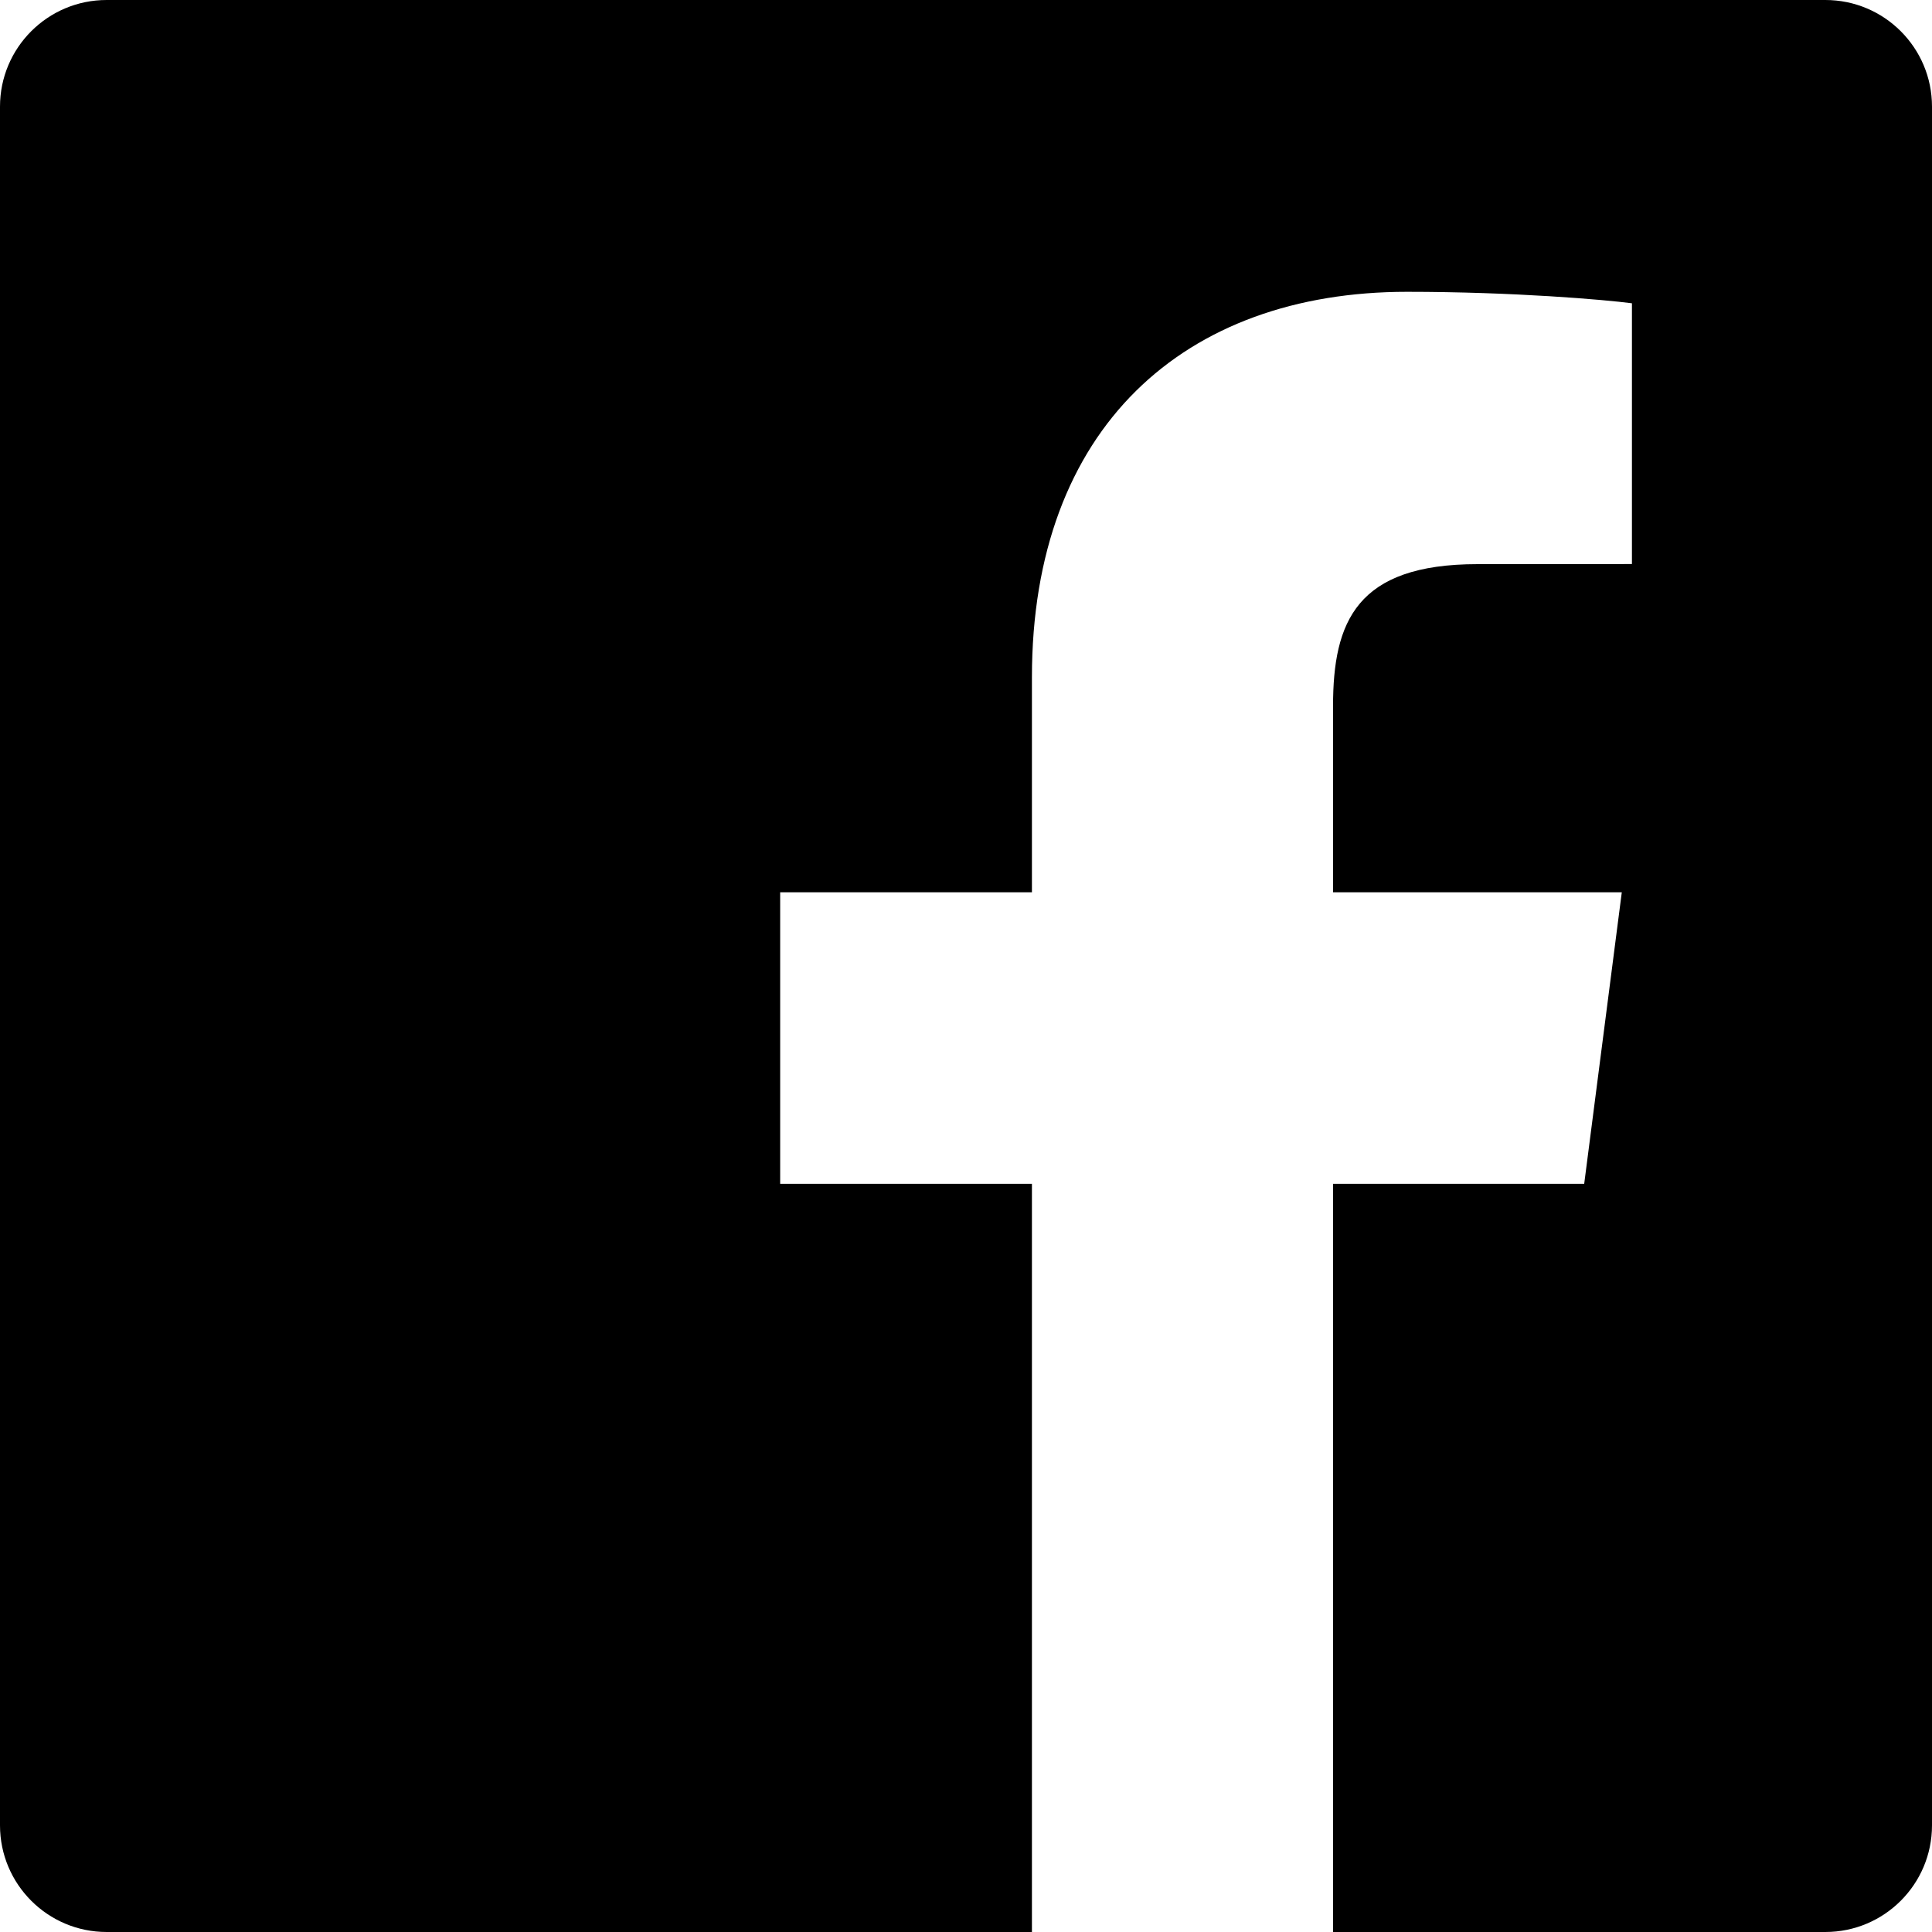
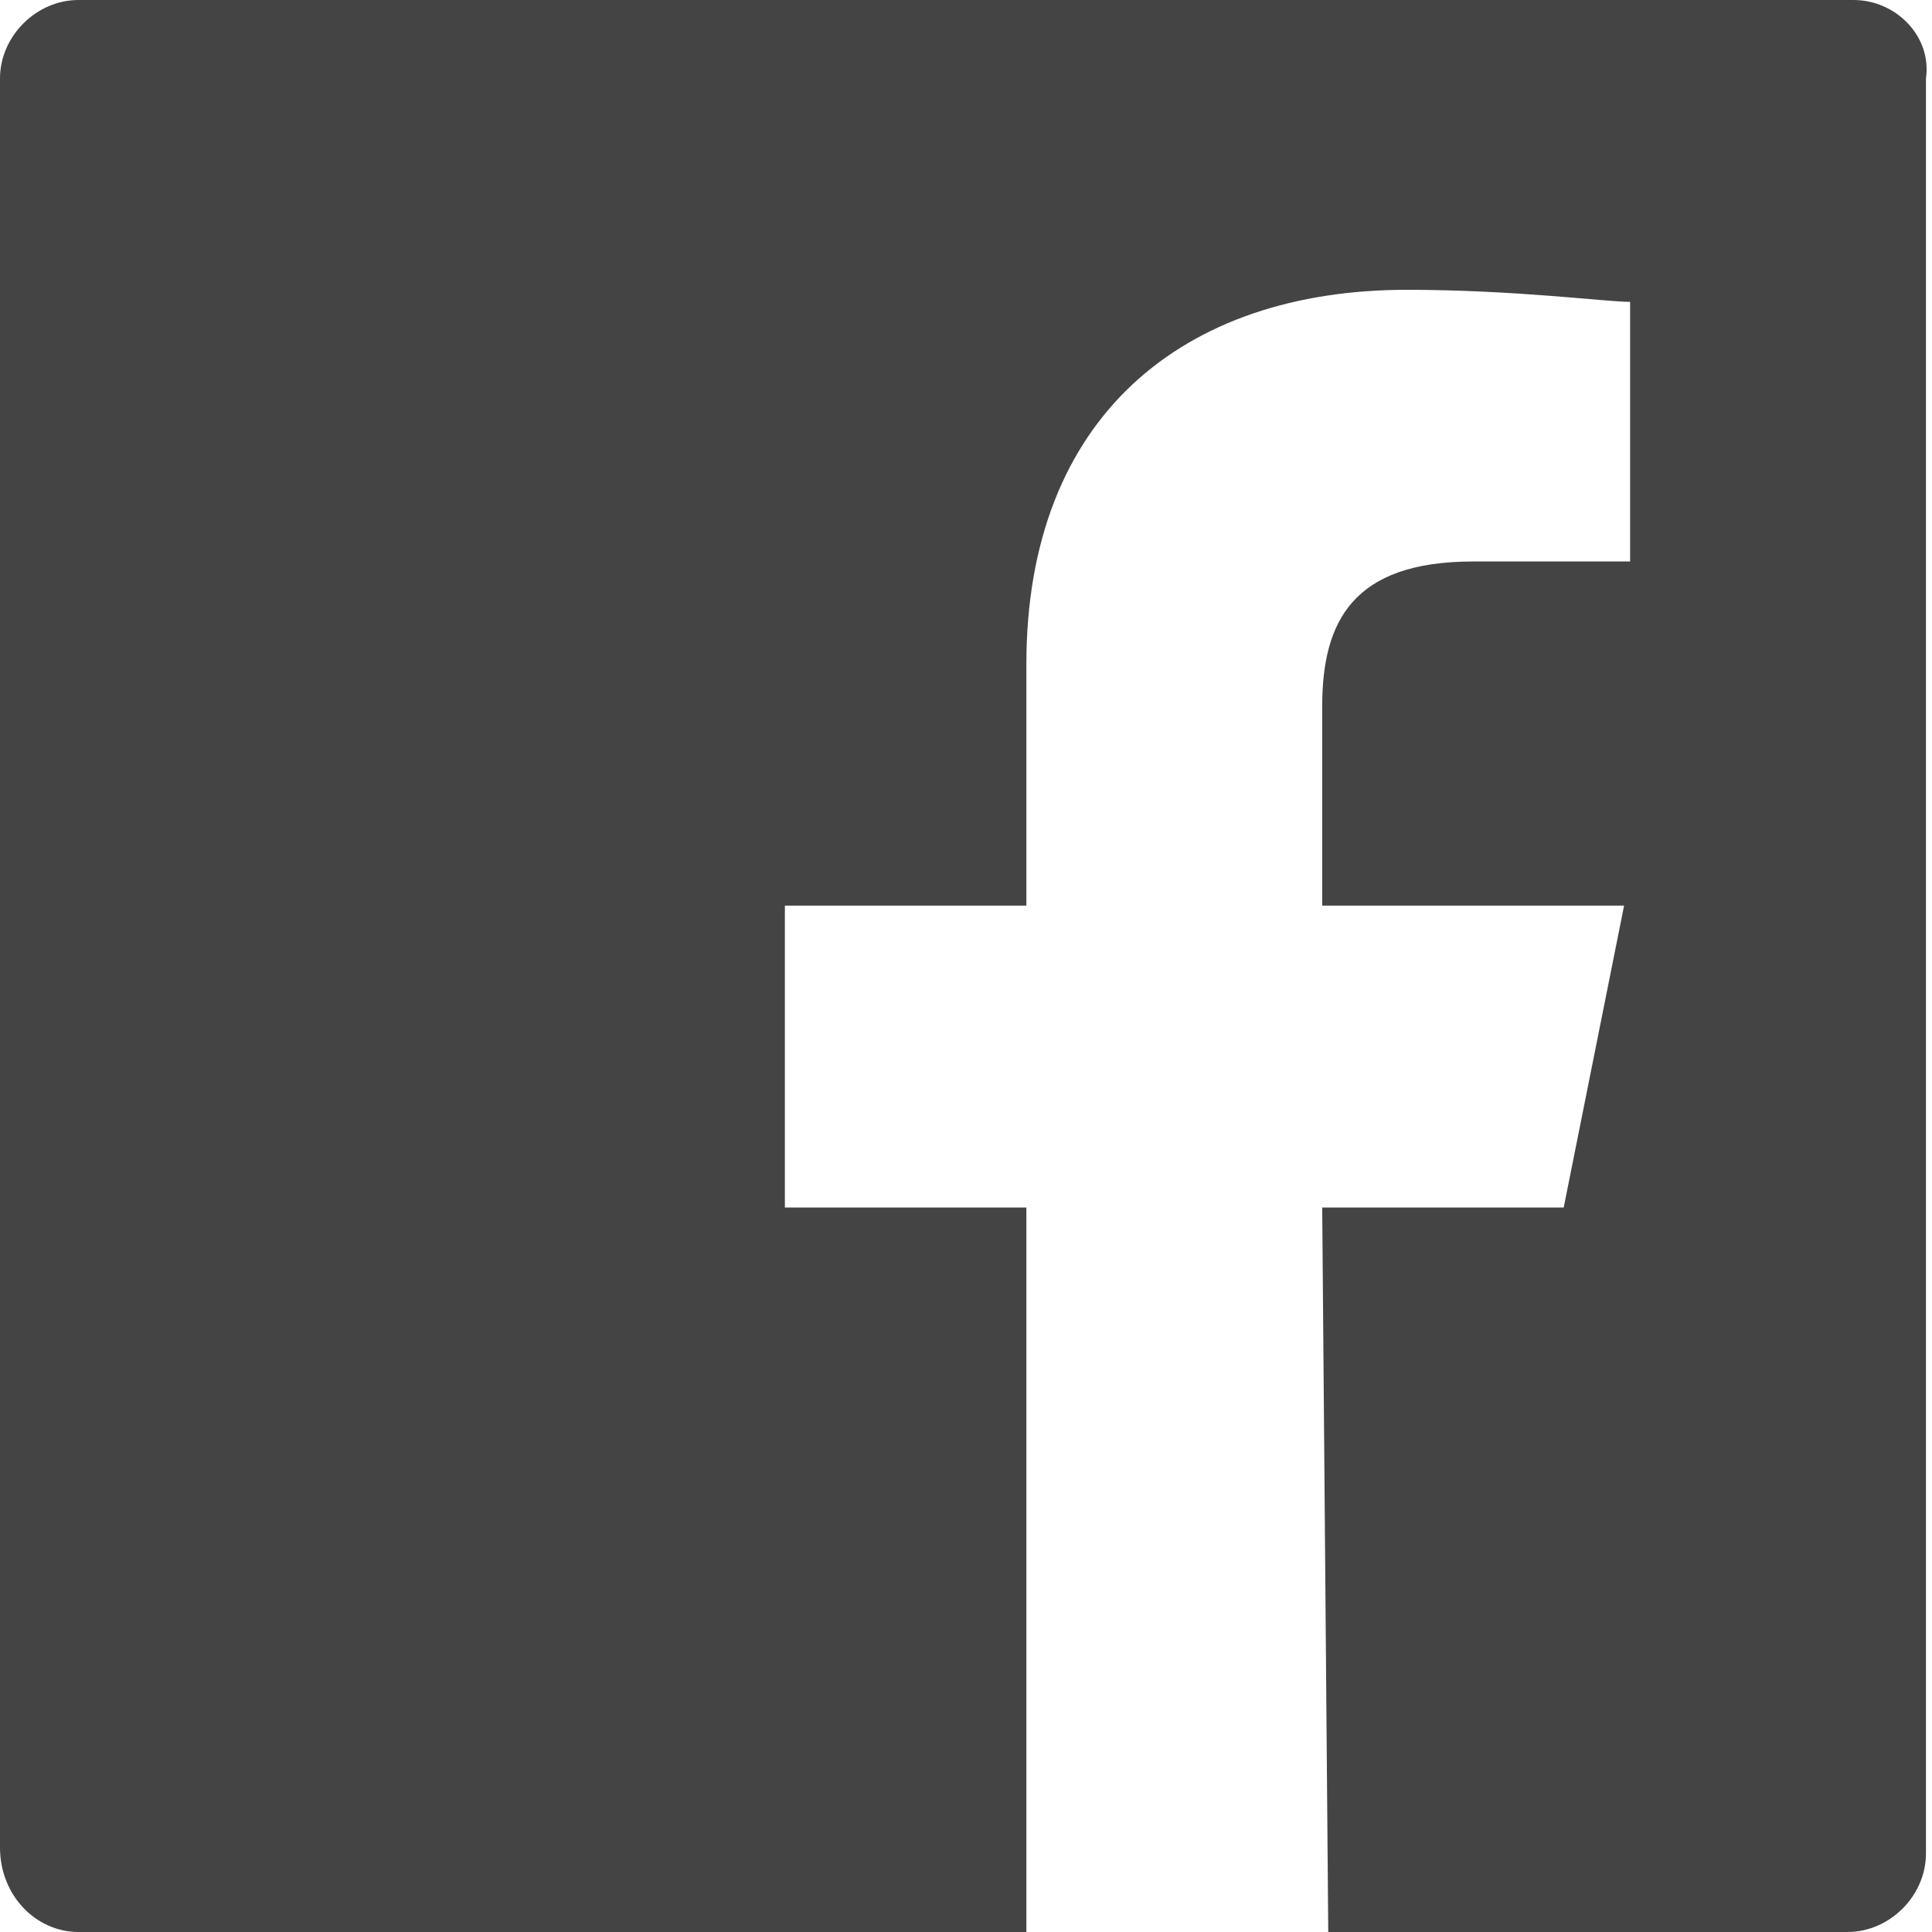
- <svg xmlns="http://www.w3.org/2000/svg" width="48" height="48">
-   <path d="M25.638 48H2.65A2.65 2.65 0 010 45.35V2.65A2.649 2.649 0 012.65 0H45.35A2.649 2.649 0 0148 2.65v42.7A2.65 2.65 0 0145.351 48H33.119V29.412h6.24l.934-7.244h-7.174v-4.625c0-2.098.583-3.527 3.59-3.527l3.836-.002V7.535c-.663-.088-2.94-.285-5.59-.285-5.53 0-9.317 3.376-9.317 9.575v5.343h-6.255v7.244h6.255V48z" fill-rule="evenodd" />
+ <svg xmlns="http://www.w3.org/2000/svg" viewBox="0 0 32 32">
+   <path fill="#444" d="M30.7 0H1.3C.6 0 0 .6 0 1.3v29.3c0 .8.6 1.4 1.3 1.4H17V20h-4v-5h4v-4c0-4.1 2.6-6.2 6.3-6.2 1.8 0 3.3.2 3.7.2v4.3h-2.6c-2 0-2.5 1-2.5 2.4V15h5l-1 5h-4l.1 12h8.6c.7 0 1.3-.6 1.3-1.3V1.3C32 .6 31.4 0 30.7 0z" />
</svg>
